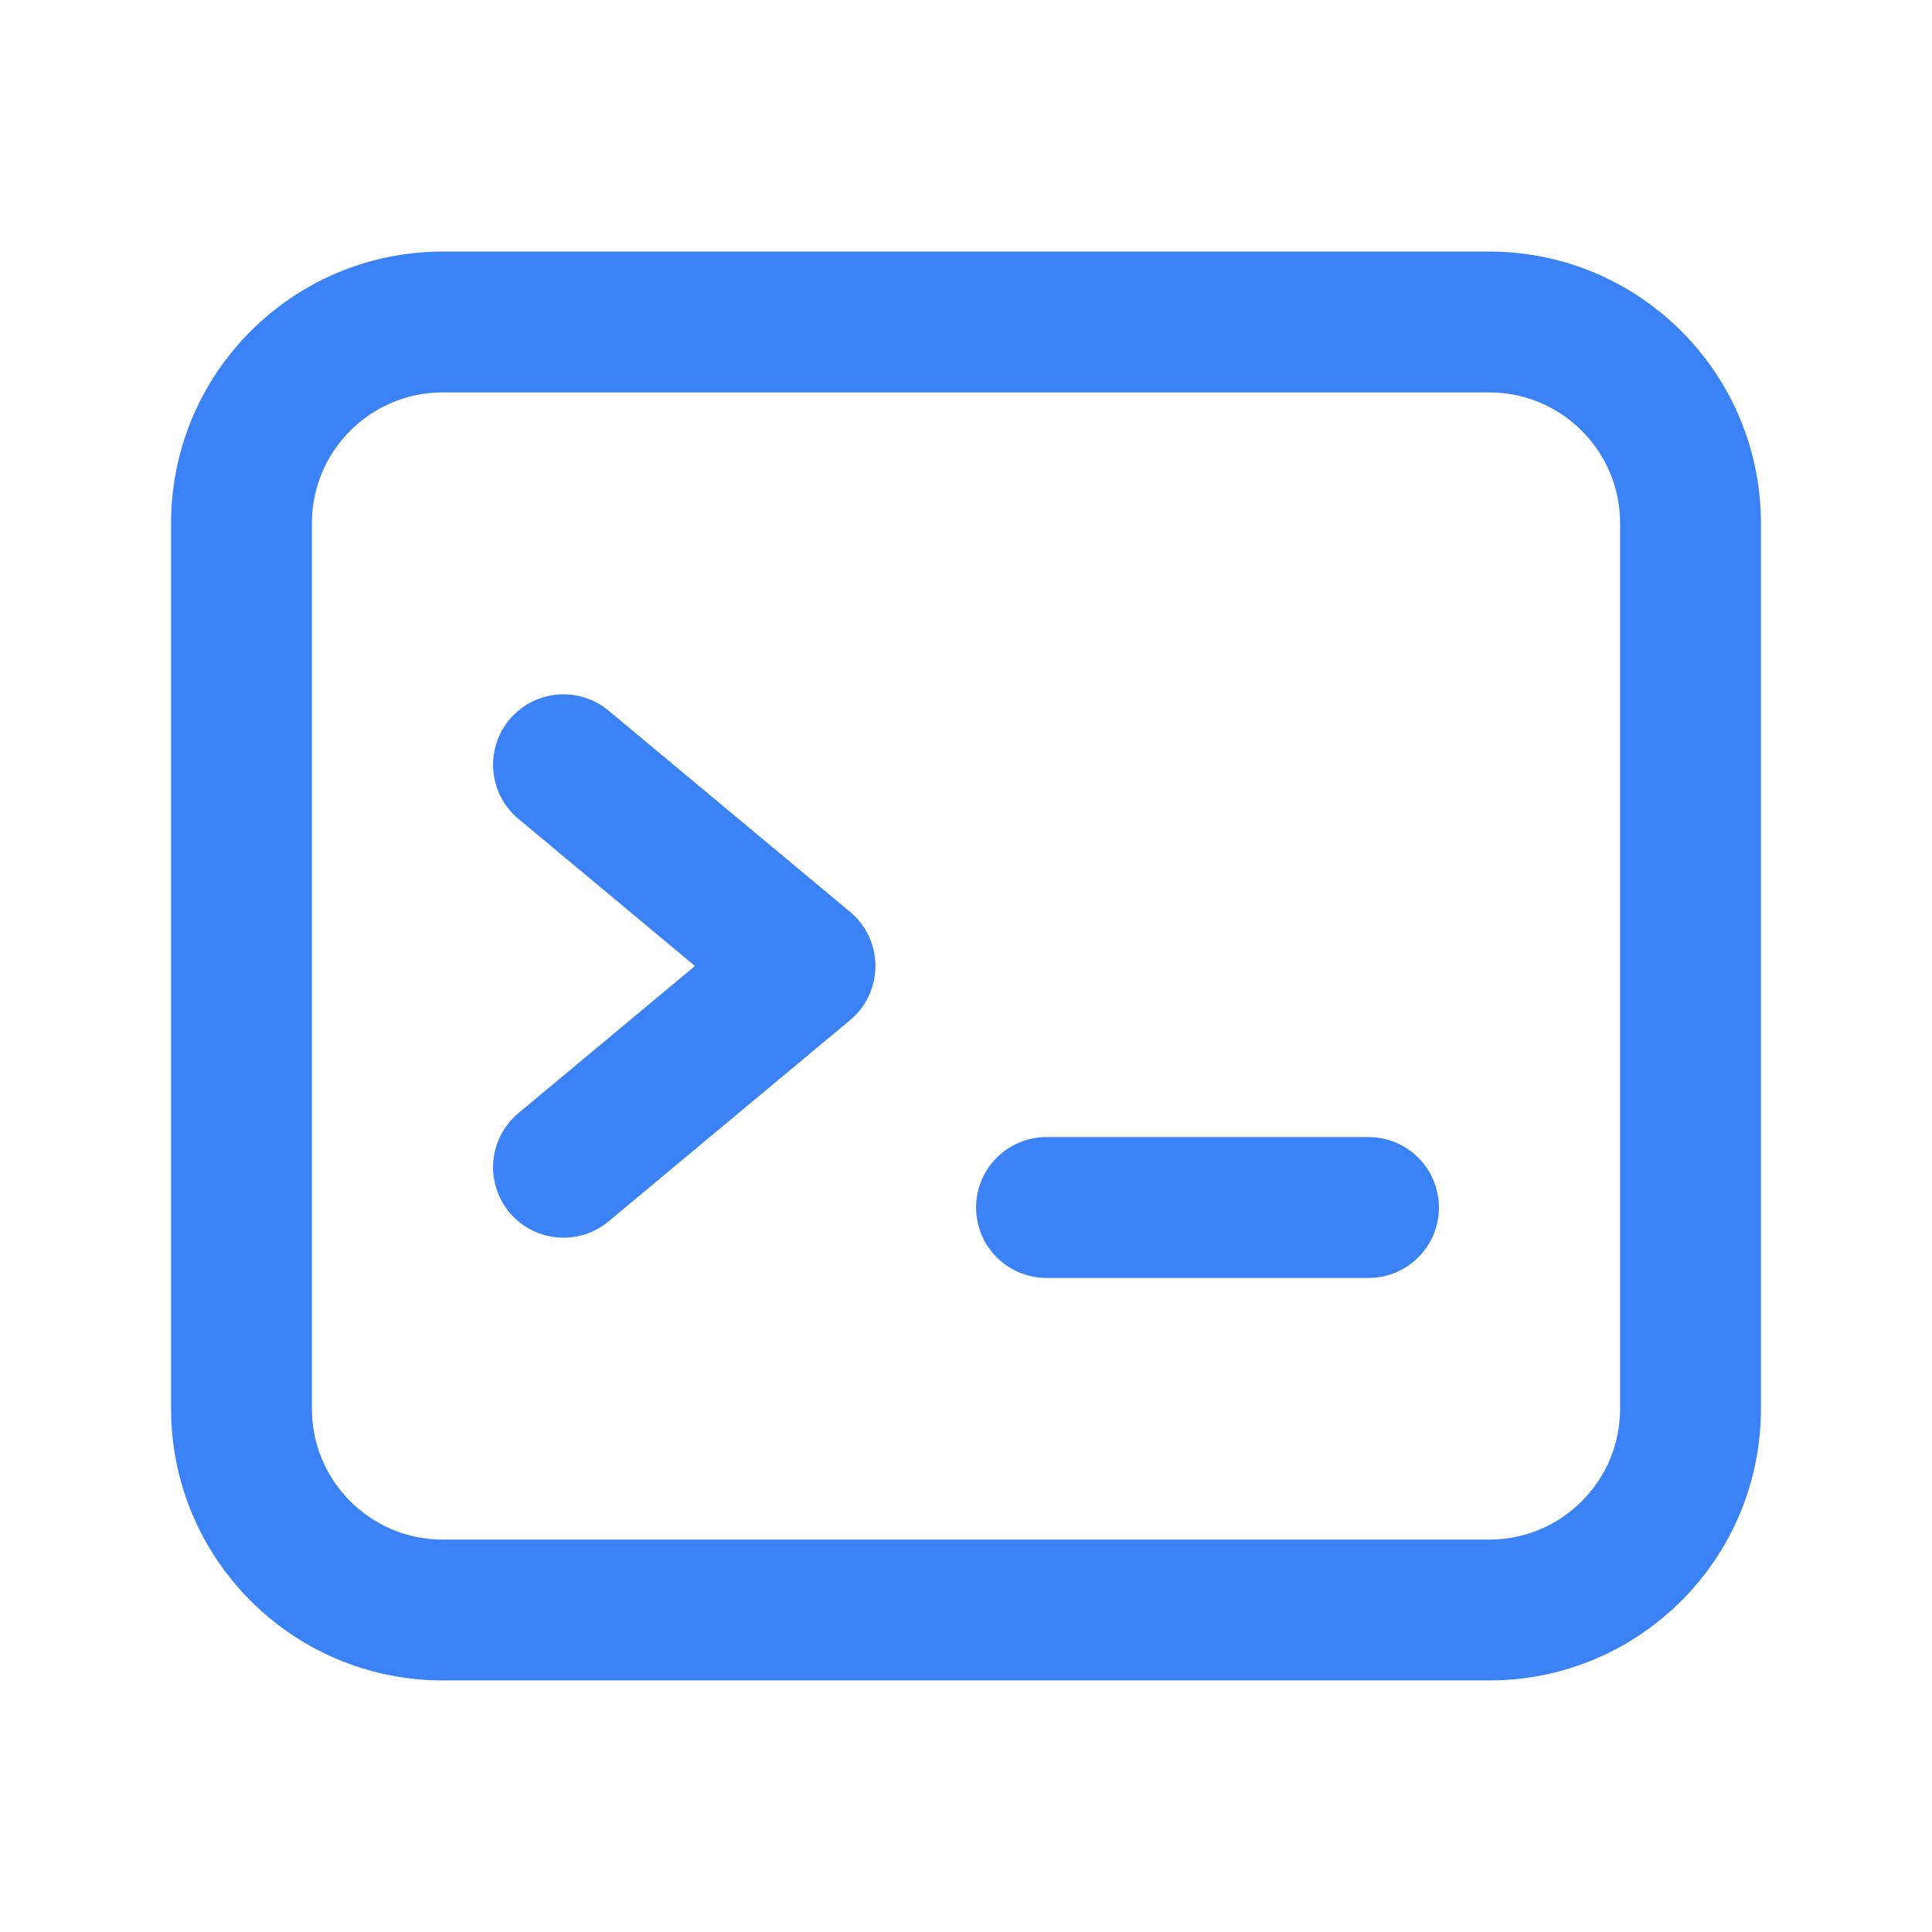
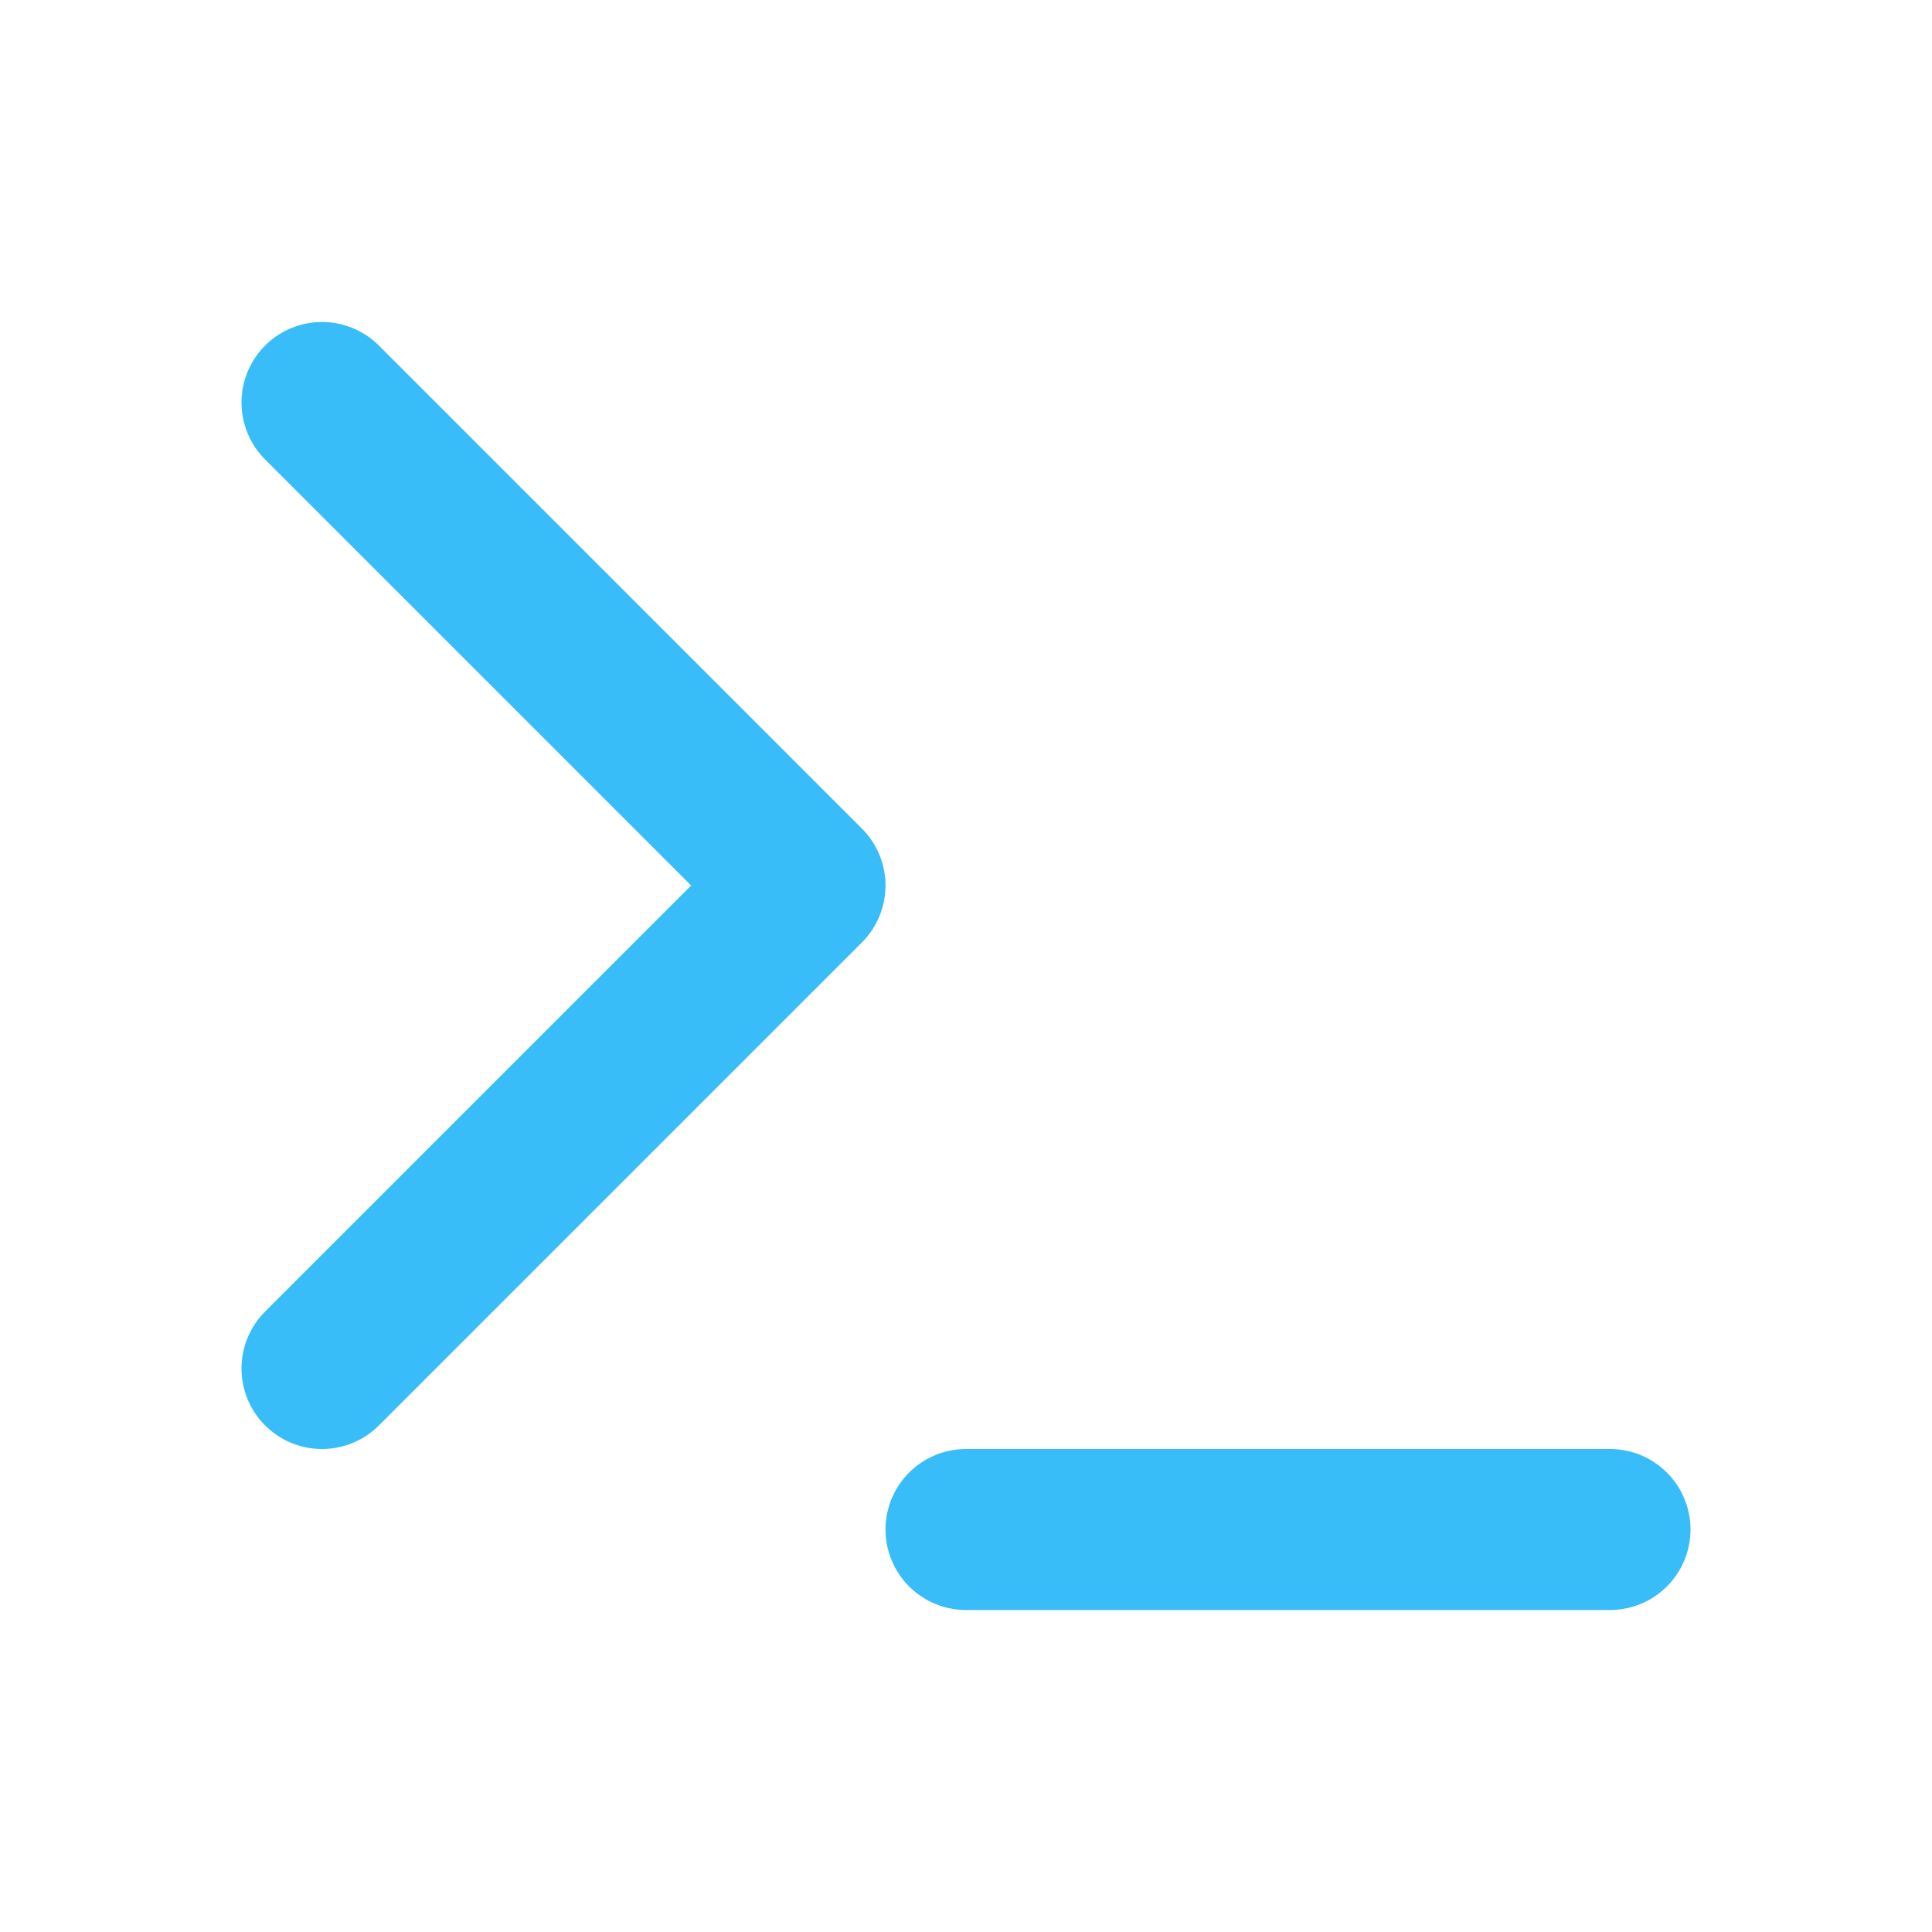
- <svg xmlns="http://www.w3.org/2000/svg" viewBox="0 0 24 24" width="24" height="24" fill="none" stroke="#3B82F6" stroke-width="1.75" stroke-linecap="round" stroke-linejoin="round" color="#3B82F6">
-   <rect x="3" y="4" width="18" height="16" rx="2.5" />
-   <path d="M7 9.5l3 2.5-3 2.5M13 15h4" />
+ <svg xmlns="http://www.w3.org/2000/svg" class="lucide lucide-terminal" width="24" height="24" viewBox="0 0 24 24" fill="none" stroke="#38bdf8" stroke-width="2" stroke-linecap="round" stroke-linejoin="round">
+   <path d="M12 19h8" />
+   <path d="m4 17 6-6-6-6" />
</svg>
